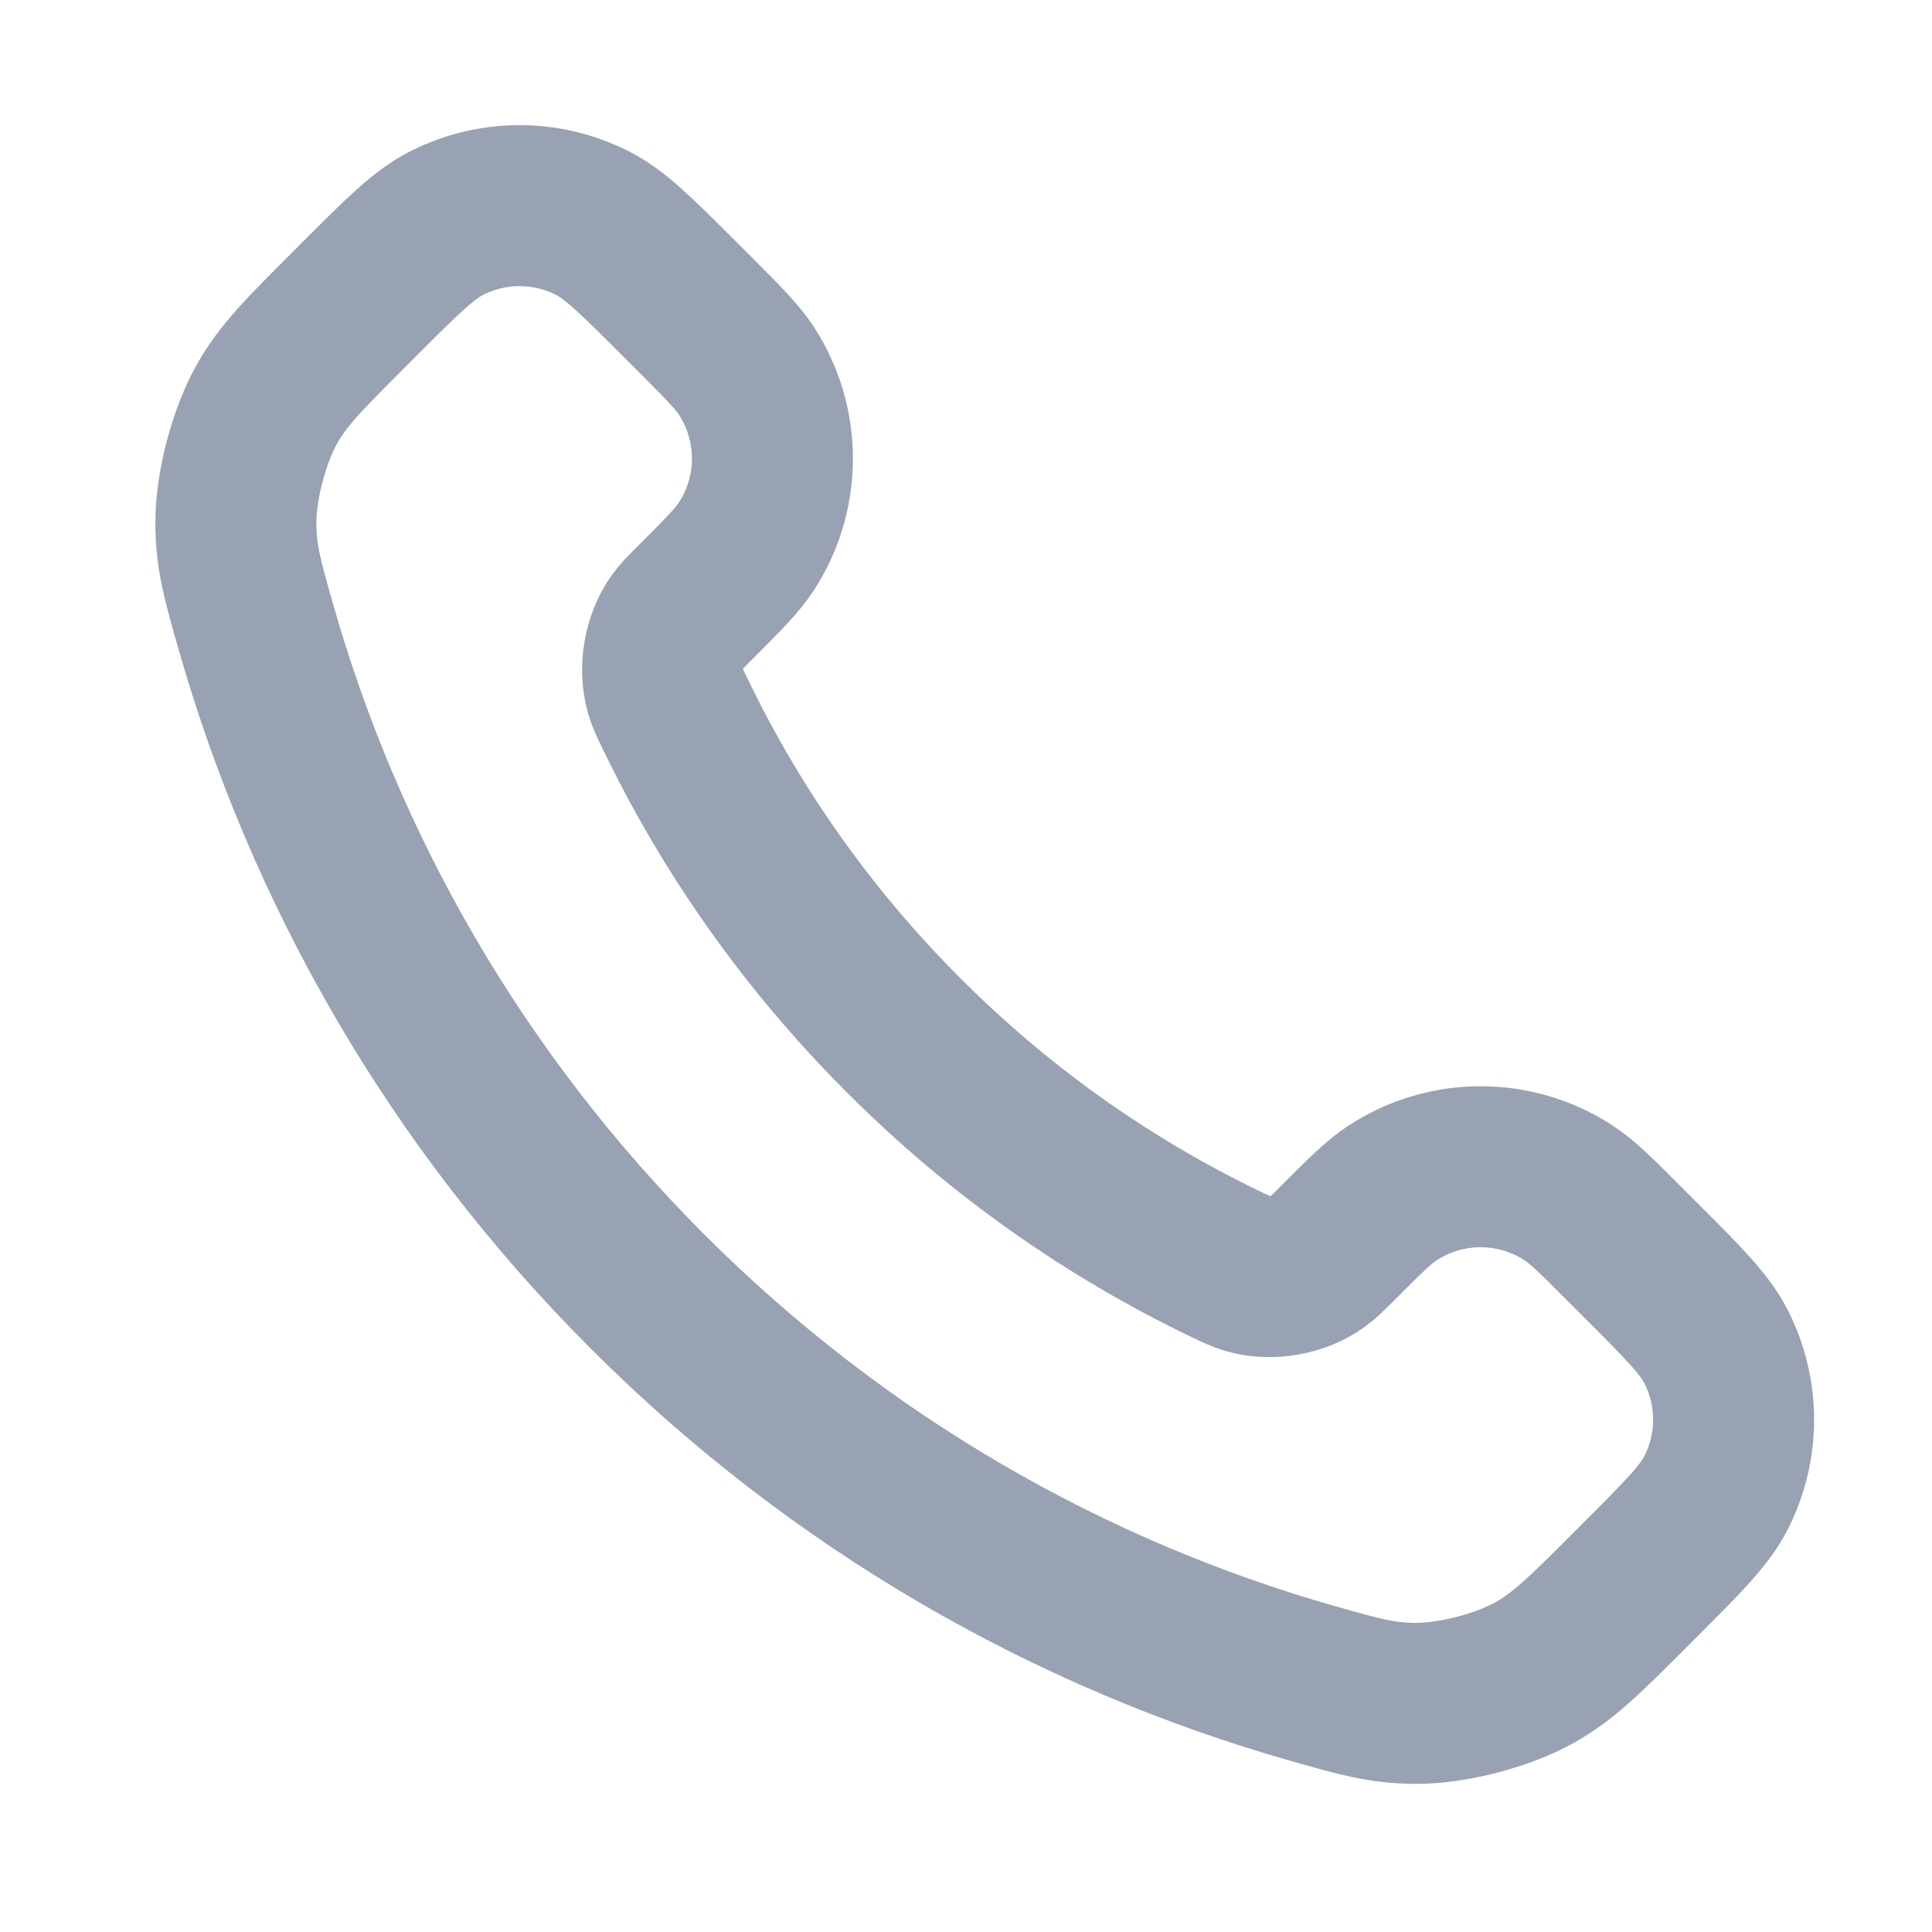
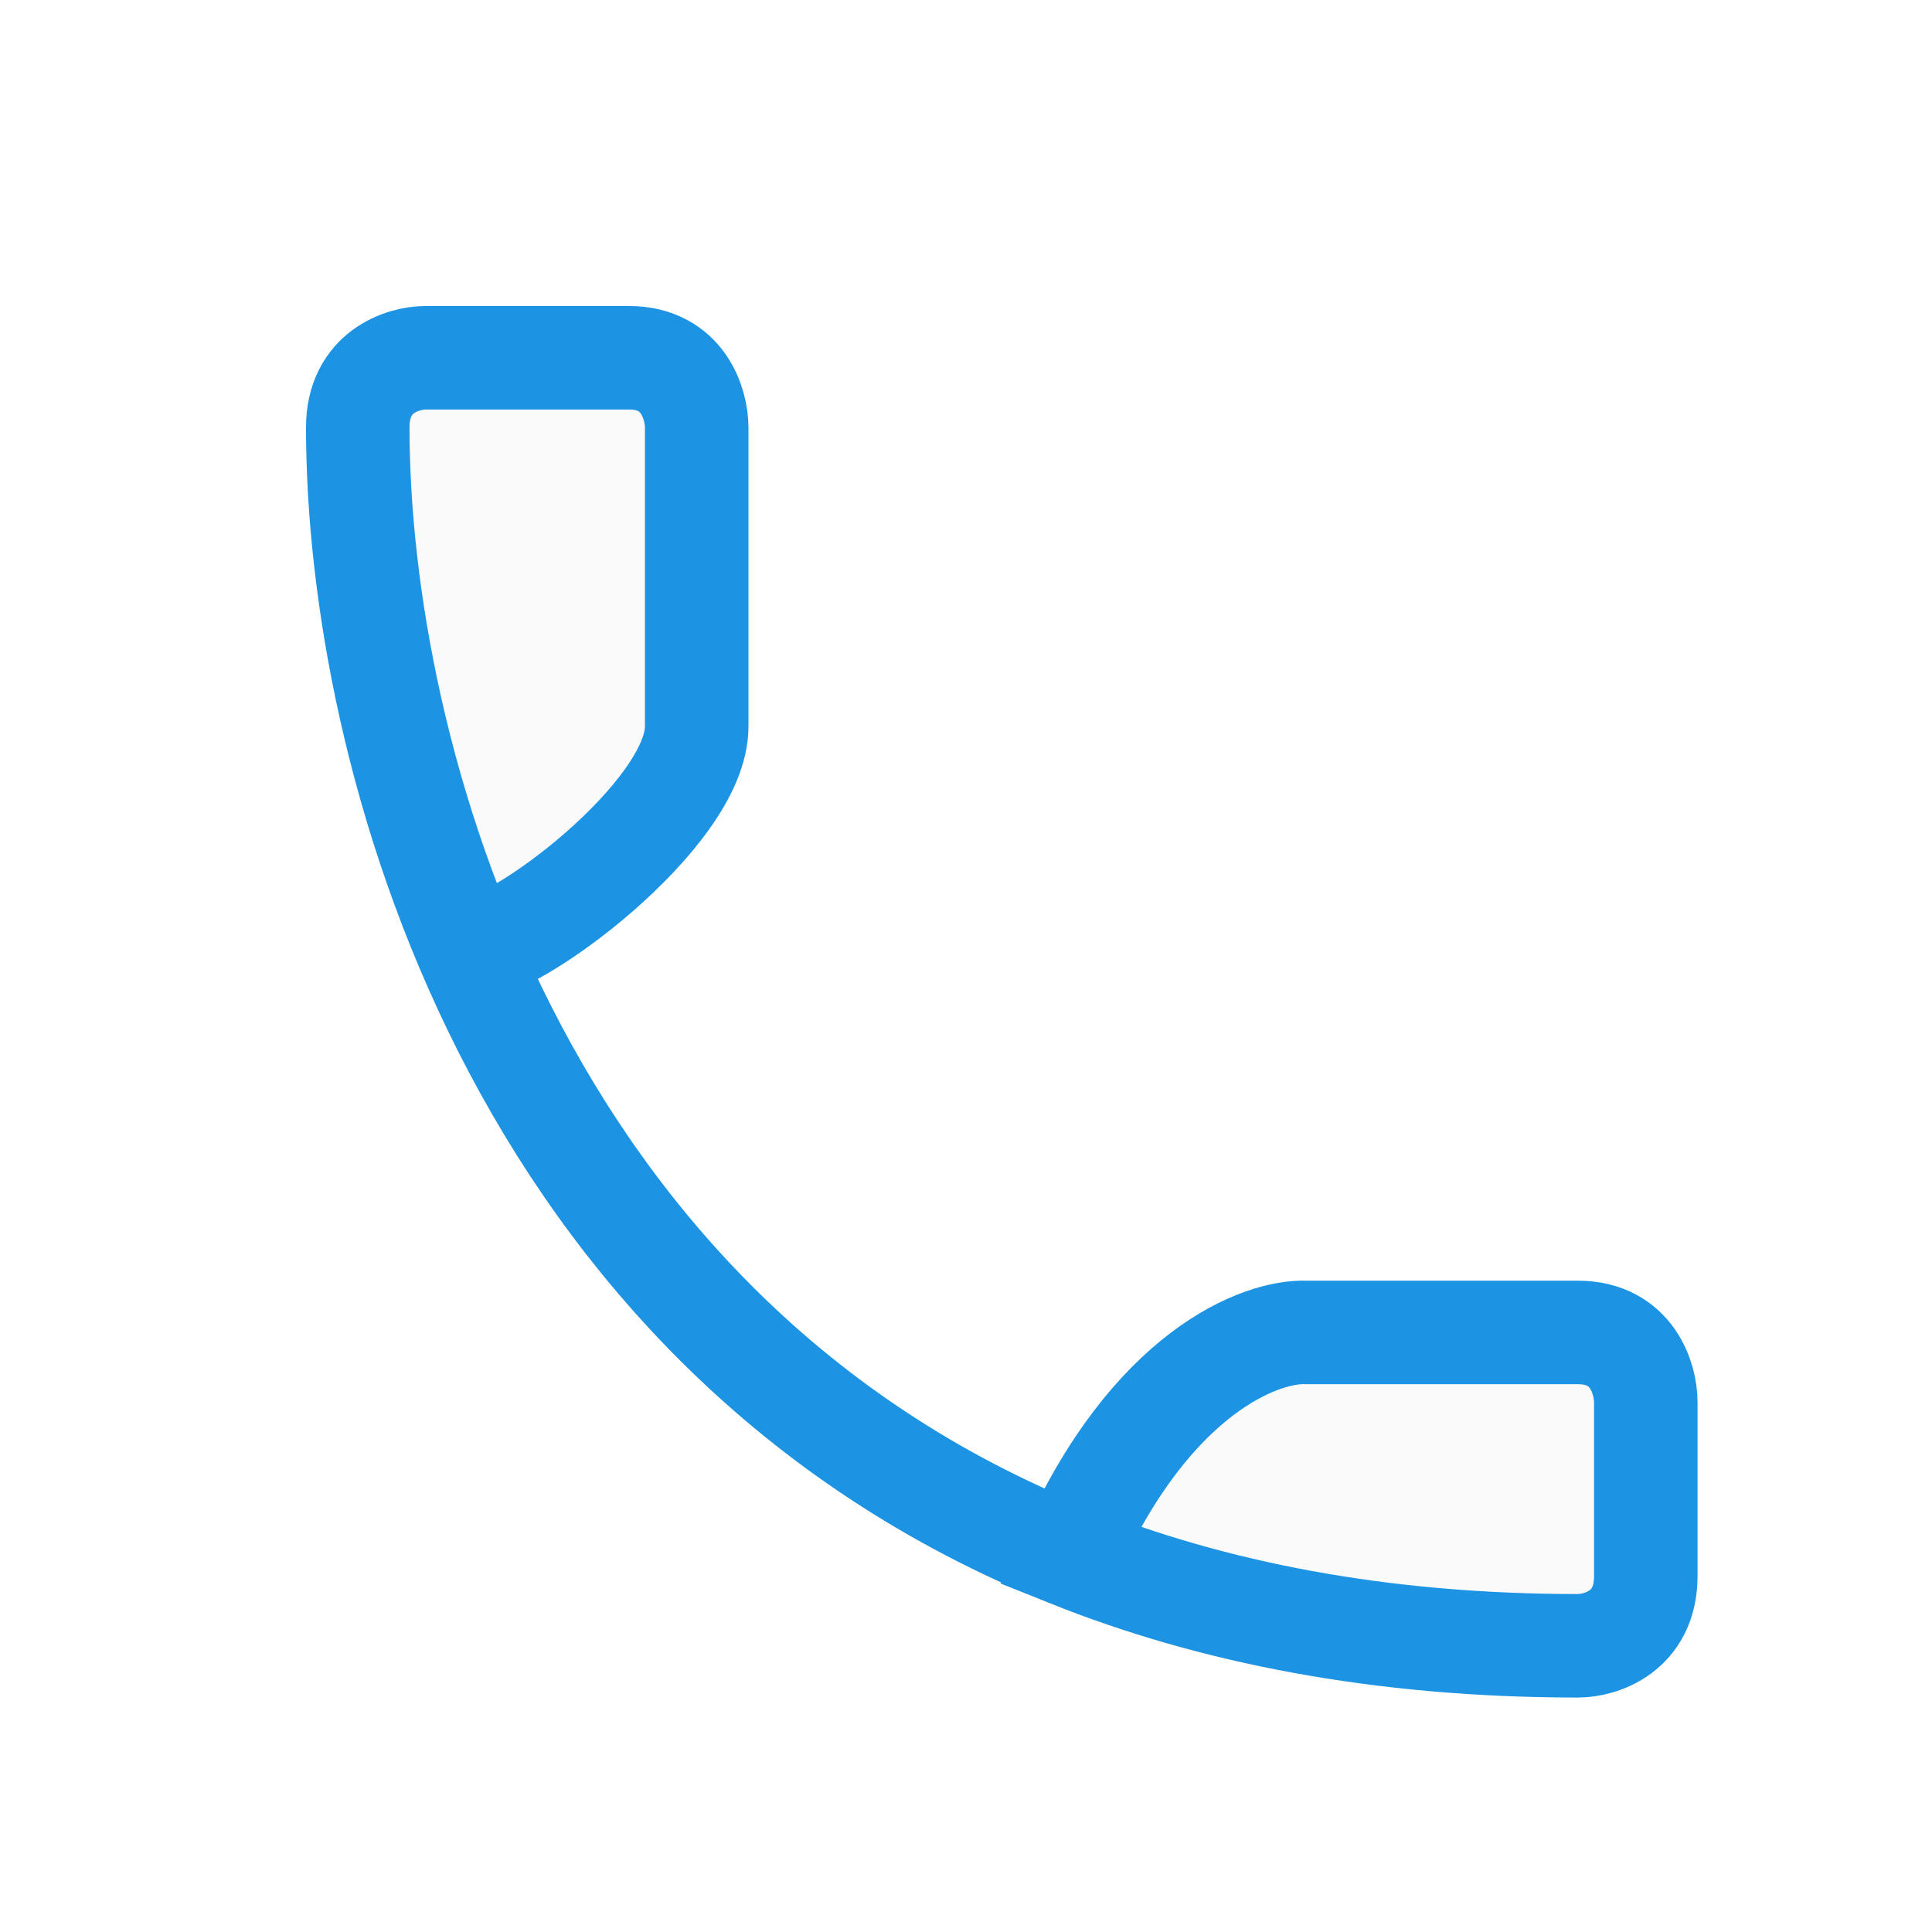
- <svg xmlns="http://www.w3.org/2000/svg" width="24" height="24" viewBox="0 0 24 24" fill="none">
-   <path d="M8.38 8.853C9.076 10.303 10.025 11.662 11.227 12.863C12.428 14.065 13.787 15.013 15.236 15.709C15.361 15.769 15.424 15.799 15.502 15.822C15.783 15.904 16.127 15.845 16.364 15.675C16.431 15.627 16.488 15.57 16.603 15.456C16.952 15.106 17.127 14.931 17.303 14.817C17.966 14.386 18.82 14.386 19.483 14.817C19.659 14.931 19.834 15.106 20.183 15.456L20.378 15.651C20.91 16.182 21.175 16.448 21.32 16.733C21.607 17.301 21.607 17.971 21.32 18.539C21.175 18.824 20.91 19.09 20.378 19.621L20.221 19.779C19.691 20.308 19.426 20.573 19.066 20.776C18.667 21 18.046 21.161 17.588 21.16C17.175 21.159 16.893 21.079 16.328 20.919C13.295 20.058 10.433 18.433 8.045 16.045C5.657 13.657 4.032 10.795 3.171 7.761C3.011 7.197 2.931 6.915 2.93 6.502C2.928 6.043 3.09 5.423 3.314 5.023C3.516 4.663 3.781 4.399 4.311 3.869L4.468 3.711C5 3.18 5.266 2.914 5.551 2.77C6.119 2.483 6.789 2.483 7.356 2.77C7.642 2.914 7.907 3.18 8.439 3.711L8.634 3.906C8.983 4.256 9.158 4.431 9.272 4.606C9.703 5.269 9.703 6.124 9.272 6.787C9.158 6.963 8.983 7.137 8.634 7.487C8.519 7.601 8.462 7.658 8.414 7.725C8.244 7.963 8.186 8.307 8.267 8.587C8.29 8.666 8.32 8.729 8.38 8.853Z" stroke="#98A2B3" stroke-width="2" stroke-linecap="round" stroke-linejoin="round" />
+ <svg xmlns="http://www.w3.org/2000/svg" width="28" height="28" viewBox="0 0 28 28" fill="none">
+   <path d="M23.852 22.843C23.852 23.65 23.197 23.852 22.869 23.852C19.995 23.852 17.558 23.366 15.501 22.542C10.967 20.727 8.272 17.273 6.78 13.762C5.616 11.023 5.185 8.25 5.185 6.194C5.185 5.387 5.84 5.185 6.168 5.185H9.115C9.901 5.185 10.097 5.858 10.097 6.194V10.531C10.097 11.805 7.435 13.794 6.78 13.762C8.272 17.273 10.967 20.727 15.501 22.542C16.68 19.88 18.285 19.279 18.939 19.311H22.869C23.655 19.311 23.852 19.984 23.852 20.32V22.843Z" fill="#FAFAFA" />
+   <path d="M15.501 22.542C7.431 19.311 5.185 10.884 5.185 6.194C5.185 5.387 5.84 5.185 6.168 5.185H9.115C9.901 5.185 10.097 5.858 10.097 6.194C10.097 6.194 10.097 9.257 10.097 10.531C10.097 11.805 7.435 13.794 6.78 13.762M15.501 22.542C17.558 23.366 19.995 23.852 22.869 23.852C23.197 23.852 23.852 23.65 23.852 22.843C23.852 22.036 23.852 20.825 23.852 20.32C23.852 19.984 23.655 19.311 22.869 19.311C22.083 19.311 19.922 19.311 18.939 19.311C18.285 19.279 16.68 19.88 15.501 22.542Z" stroke="#1C93E3" stroke-width="1.5" />
</svg>
